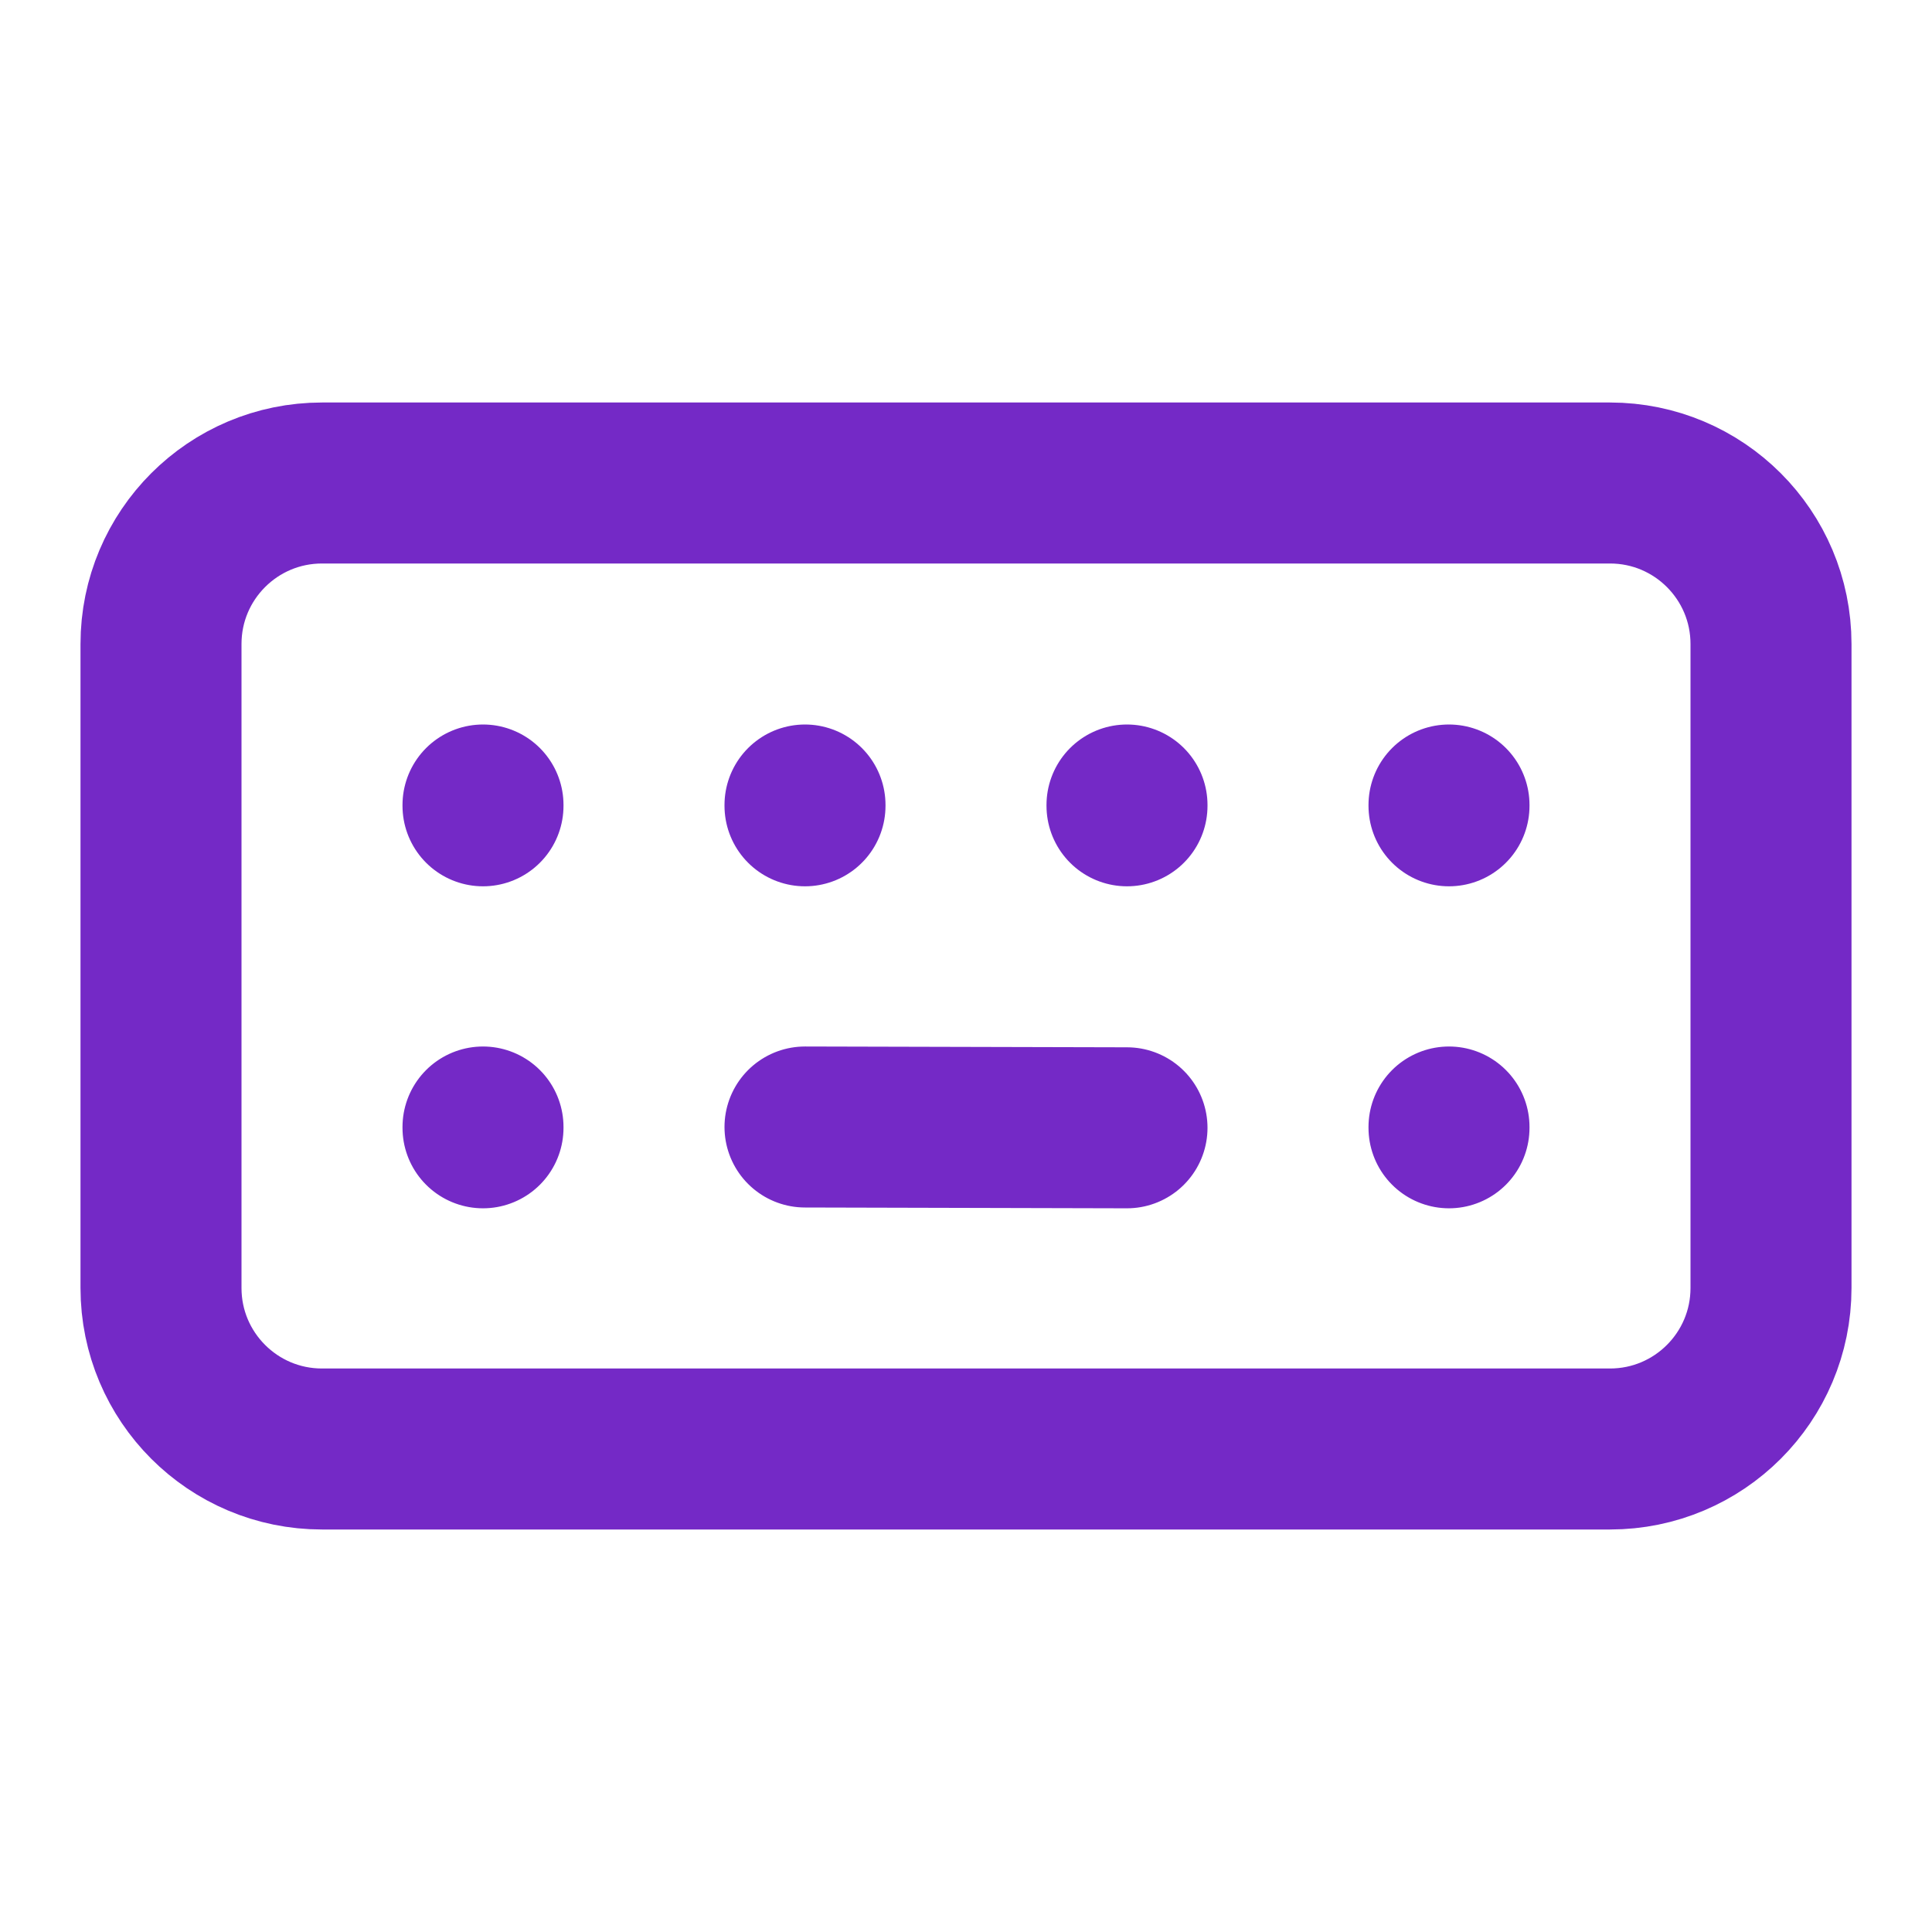
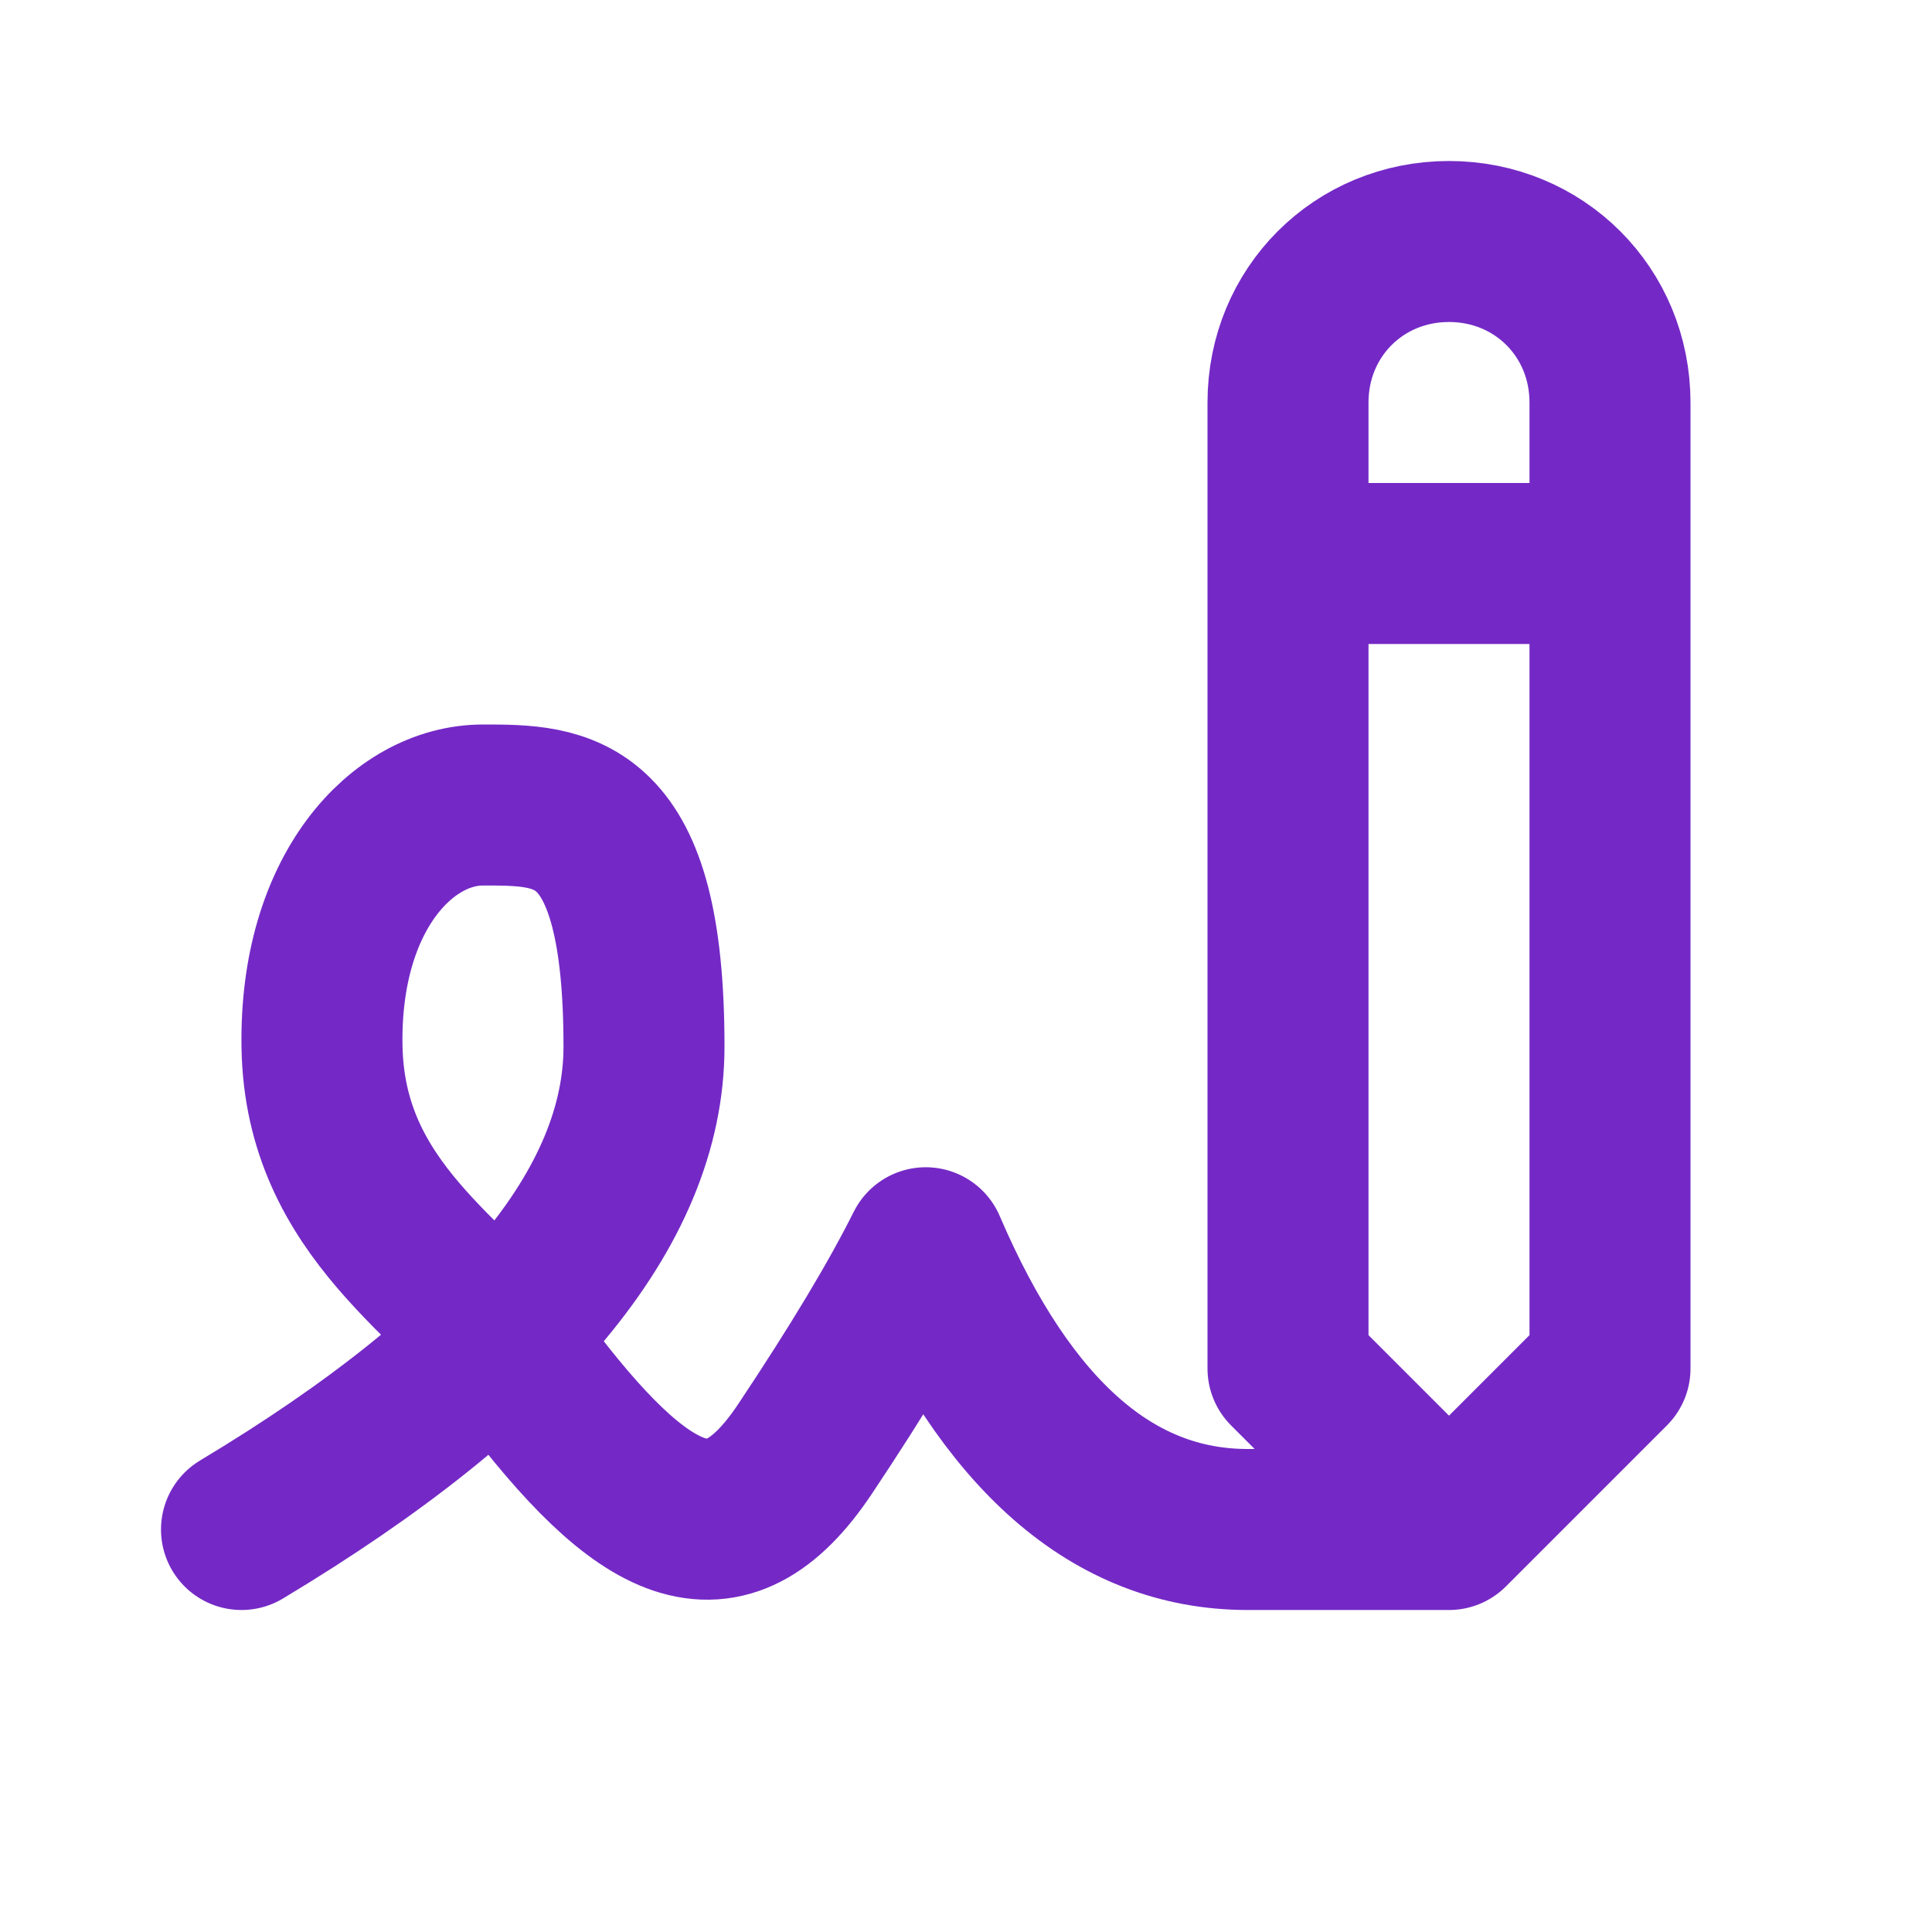
<svg xmlns="http://www.w3.org/2000/svg" width="24" height="24" viewBox="0 0 24 24" fill="none" stroke="#7429c6" stroke-width="2" stroke-linecap="round" stroke-linejoin="round">
-   <path d="M2 8a2 2 0 0 1 2-2h16a2 2 0 0 1 2 2v8a2 2 0 0 1-2 2H4a2 2 0 0 1-2-2zM6 10v.01M10 10v.01M14 10v.01M18 10v.01M6 14v.01M18 14v.01M10 14l4 .01" />
+   <path d="M3 19c3.333-2 5-4 5-6 0-3-1-3-2-3s-2.032 1.085-2 3c.034 2.048 1.658 2.877 2.5 4C8 19 9 19.5 10 18c.667-1 1.167-1.833 1.5-2.5 1 2.333 2.333 3.5 4 3.5H18M20 17V5c0-1.121-.879-2-2-2s-2 .879-2 2v12l2 2 2-2zM16 7h4" />
</svg>
